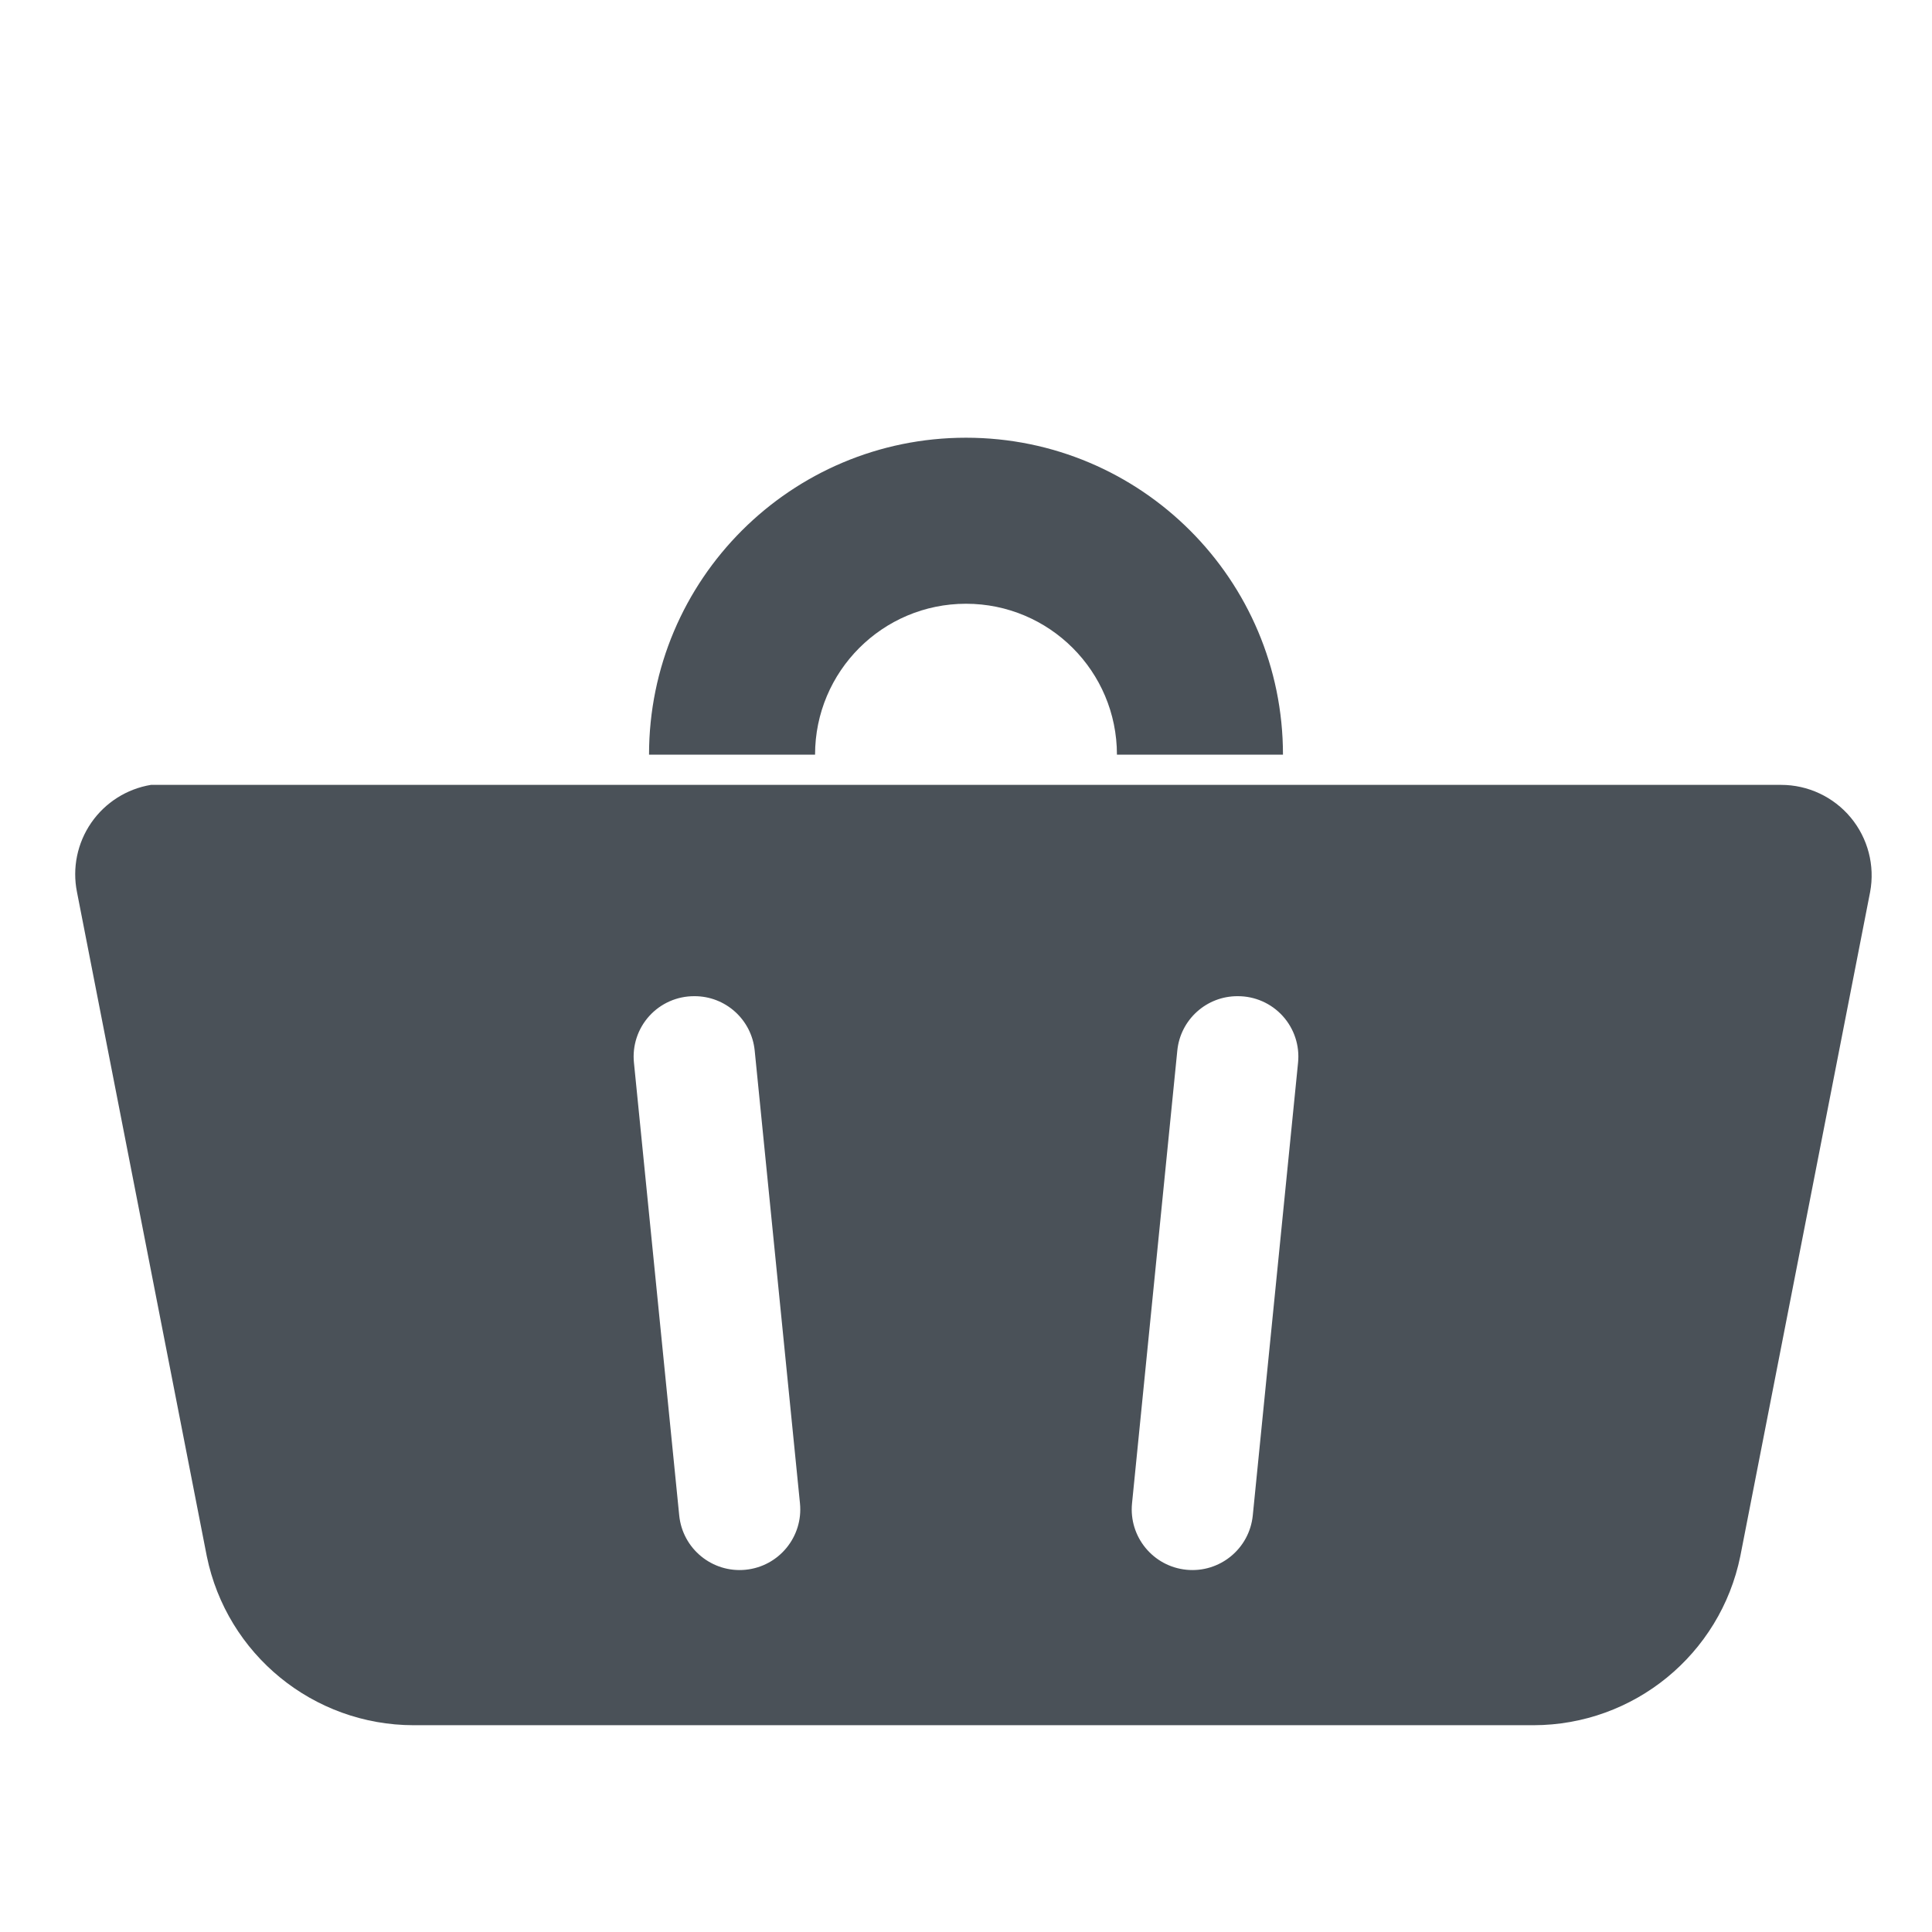
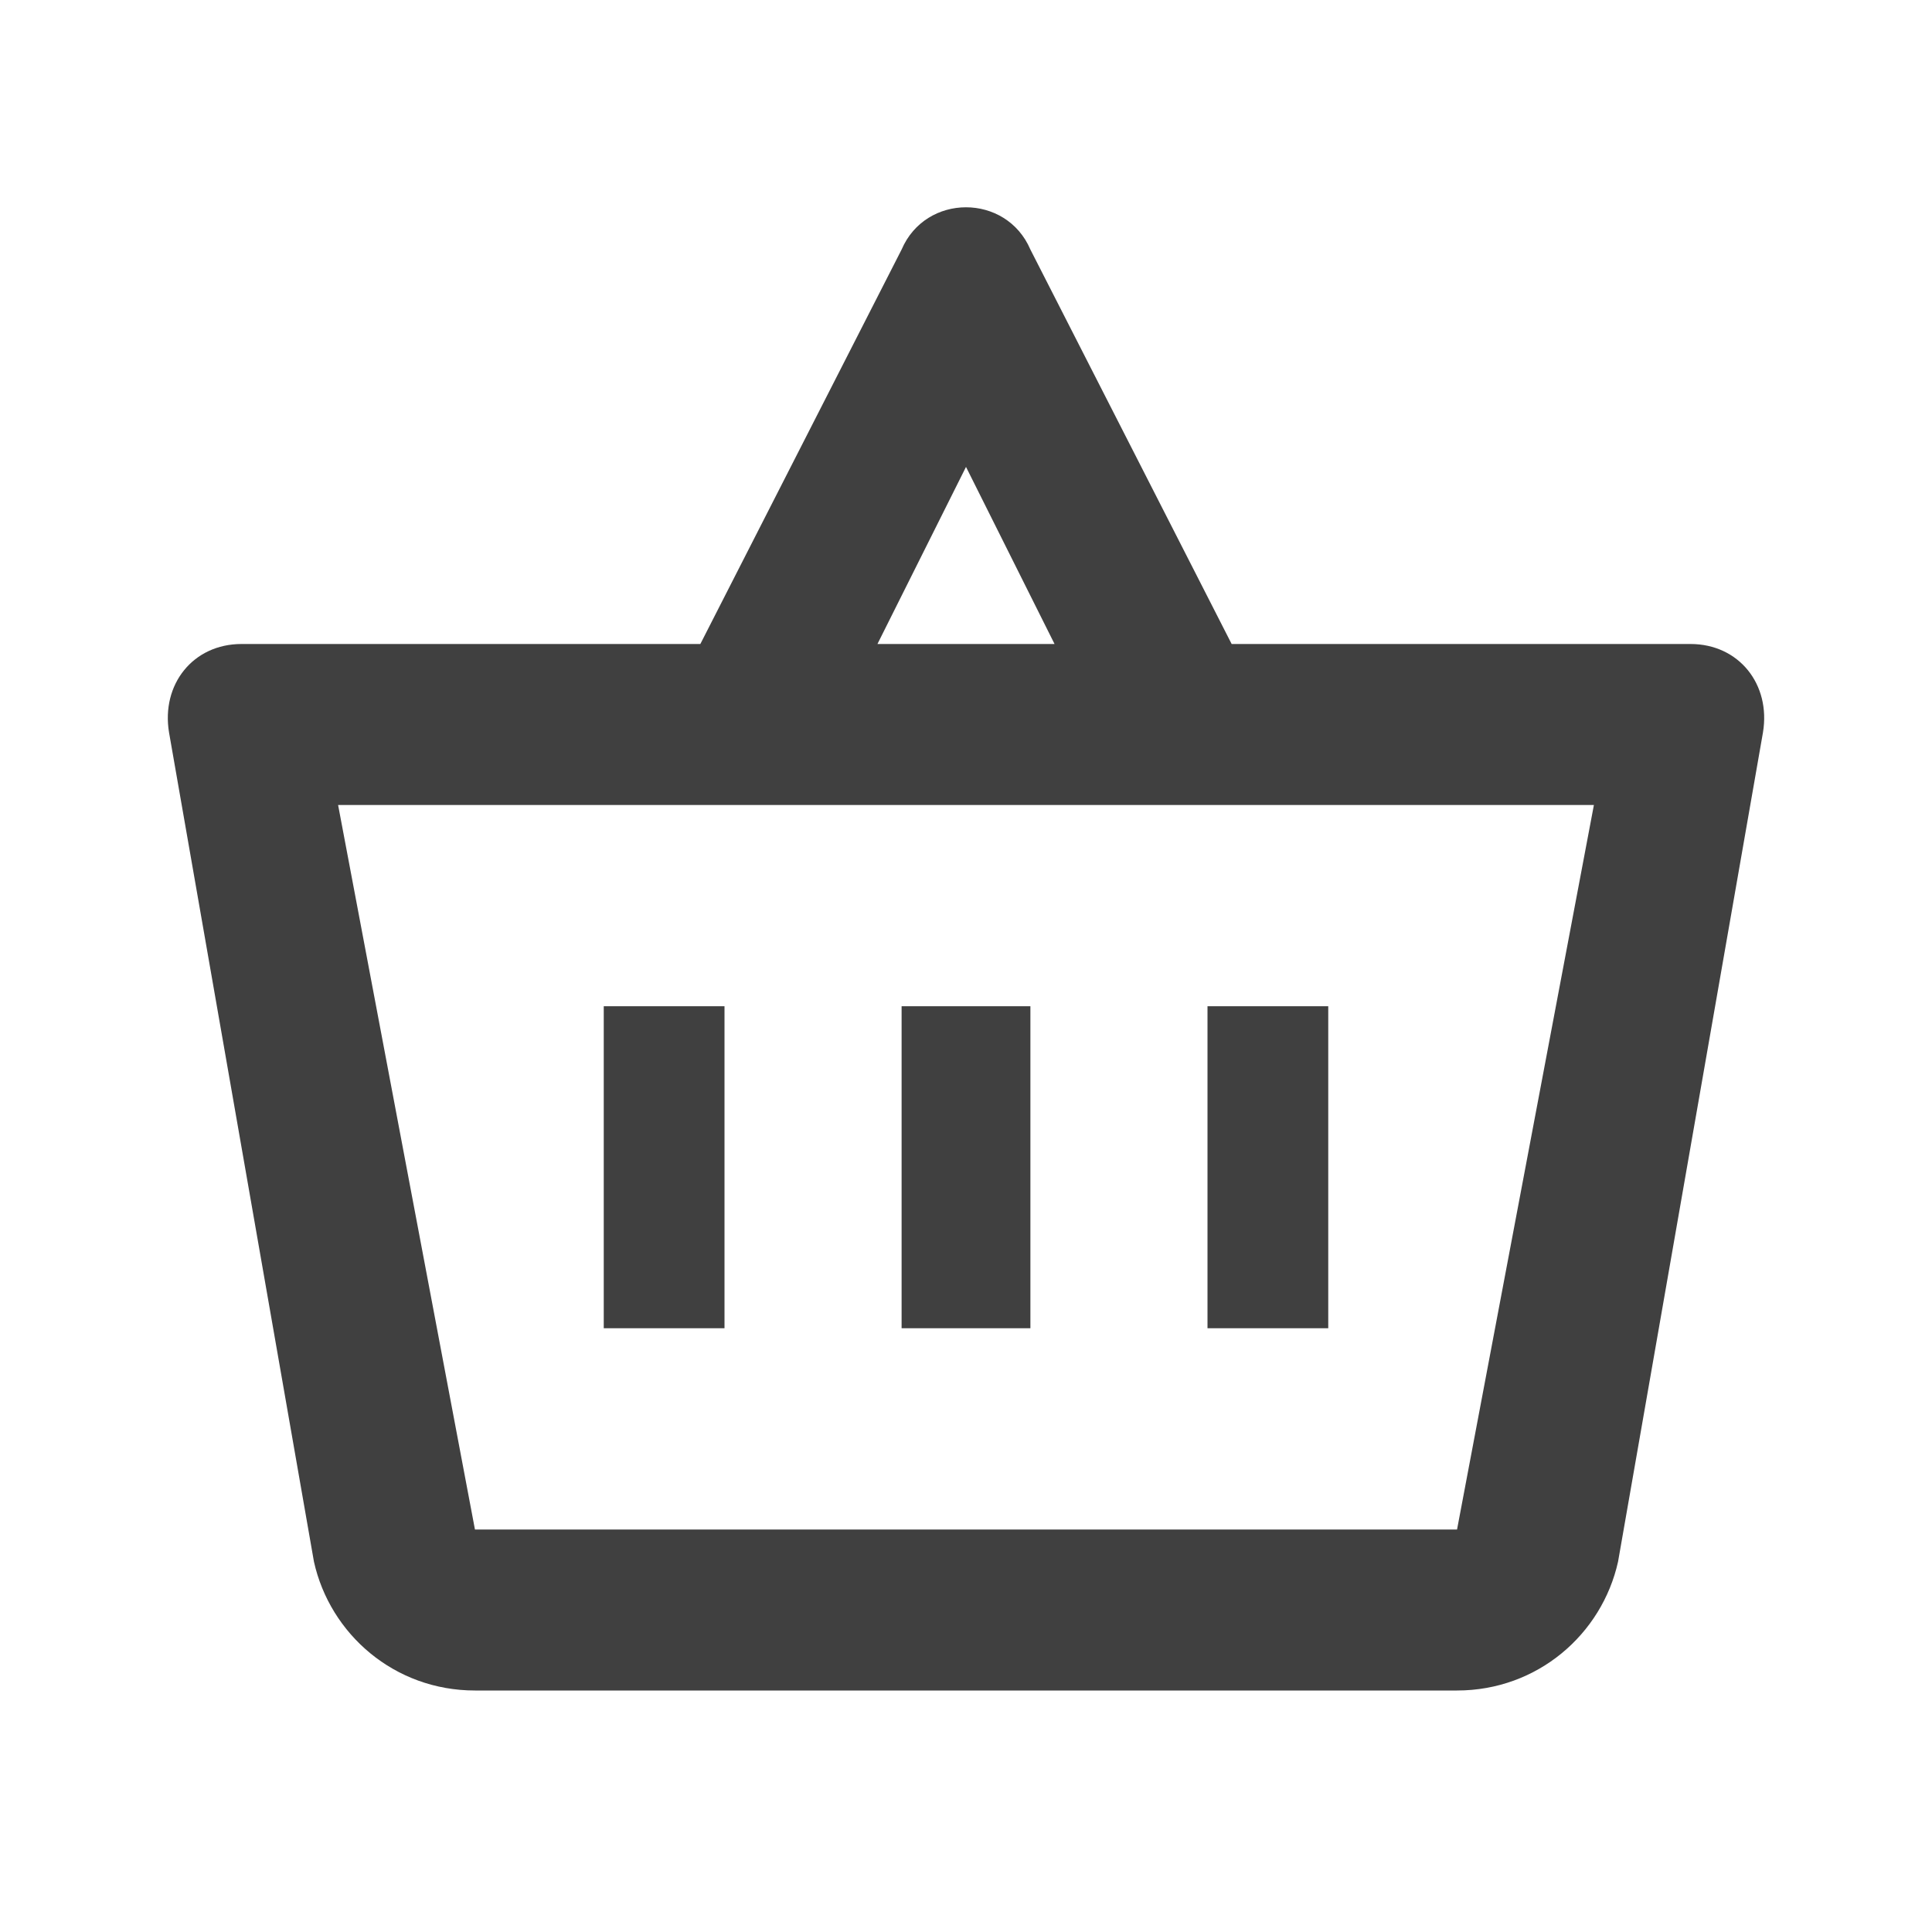
- <svg xmlns="http://www.w3.org/2000/svg" width="128" height="128" viewBox="0 0 128 128">
-   <g fill="#4A5158">
-     <path d="M43,50 a21,21 0 0 1 42,0 h-11 a10,10 0 0 0 -20,0 Z" />
-     <path fill-rule="evenodd" d="M10,52 h108 a6,6 0 0 1 5.9,7.1 l-8.6,44 a14,14 0 0 1 -13.7,11.2 h-74.2 a14,14 0 0 1 -13.7,-11.2 l-8.6,-44 A6,6 0 0 1 10,52 Z  M46,66 a4,4 0 0 0 -4,4.4 l3,30 a4,4 0 0 0 8,-0.8 l-3,-30 A4,4 0 0 0 46,66 Z  M82,66 a4,4 0 0 0 -4,3.6 l-3,30 a4,4 0 0 0 8,0.8 l3,-30 A4,4 0 0 0 82,66 Z" />
-   </g>
+ <svg xmlns="http://www.w3.org/2000/svg" width="24" height="24" viewBox="0 0 24 24" fill="none">
+   <path fill-rule="evenodd" d="M8.7 8L11.2 3.1C11.5 2.4 12.5 2.4 12.8 3.1L15.3 8H21C21.6 8 22 8.5 21.9 9.1L20.1 19.4C19.9 20.3 19.1 21 18.1 21H5.9C4.9 21 4.1 20.3 3.9 19.4L2.1 9.1C2 8.5 2.4 8 3 8H8.7ZM10.9 8H13.1L12 5.8L10.9 8ZM4.2 10L5.9 19H18.1L19.8 10H4.2ZM9 12.5V16.5H7.5V12.5H9ZM12.8 12.5V16.5H11.2V12.5H12.8ZM16.5 12.5V16.5H15V12.5H16.5Z" fill="#404040" />
</svg>
